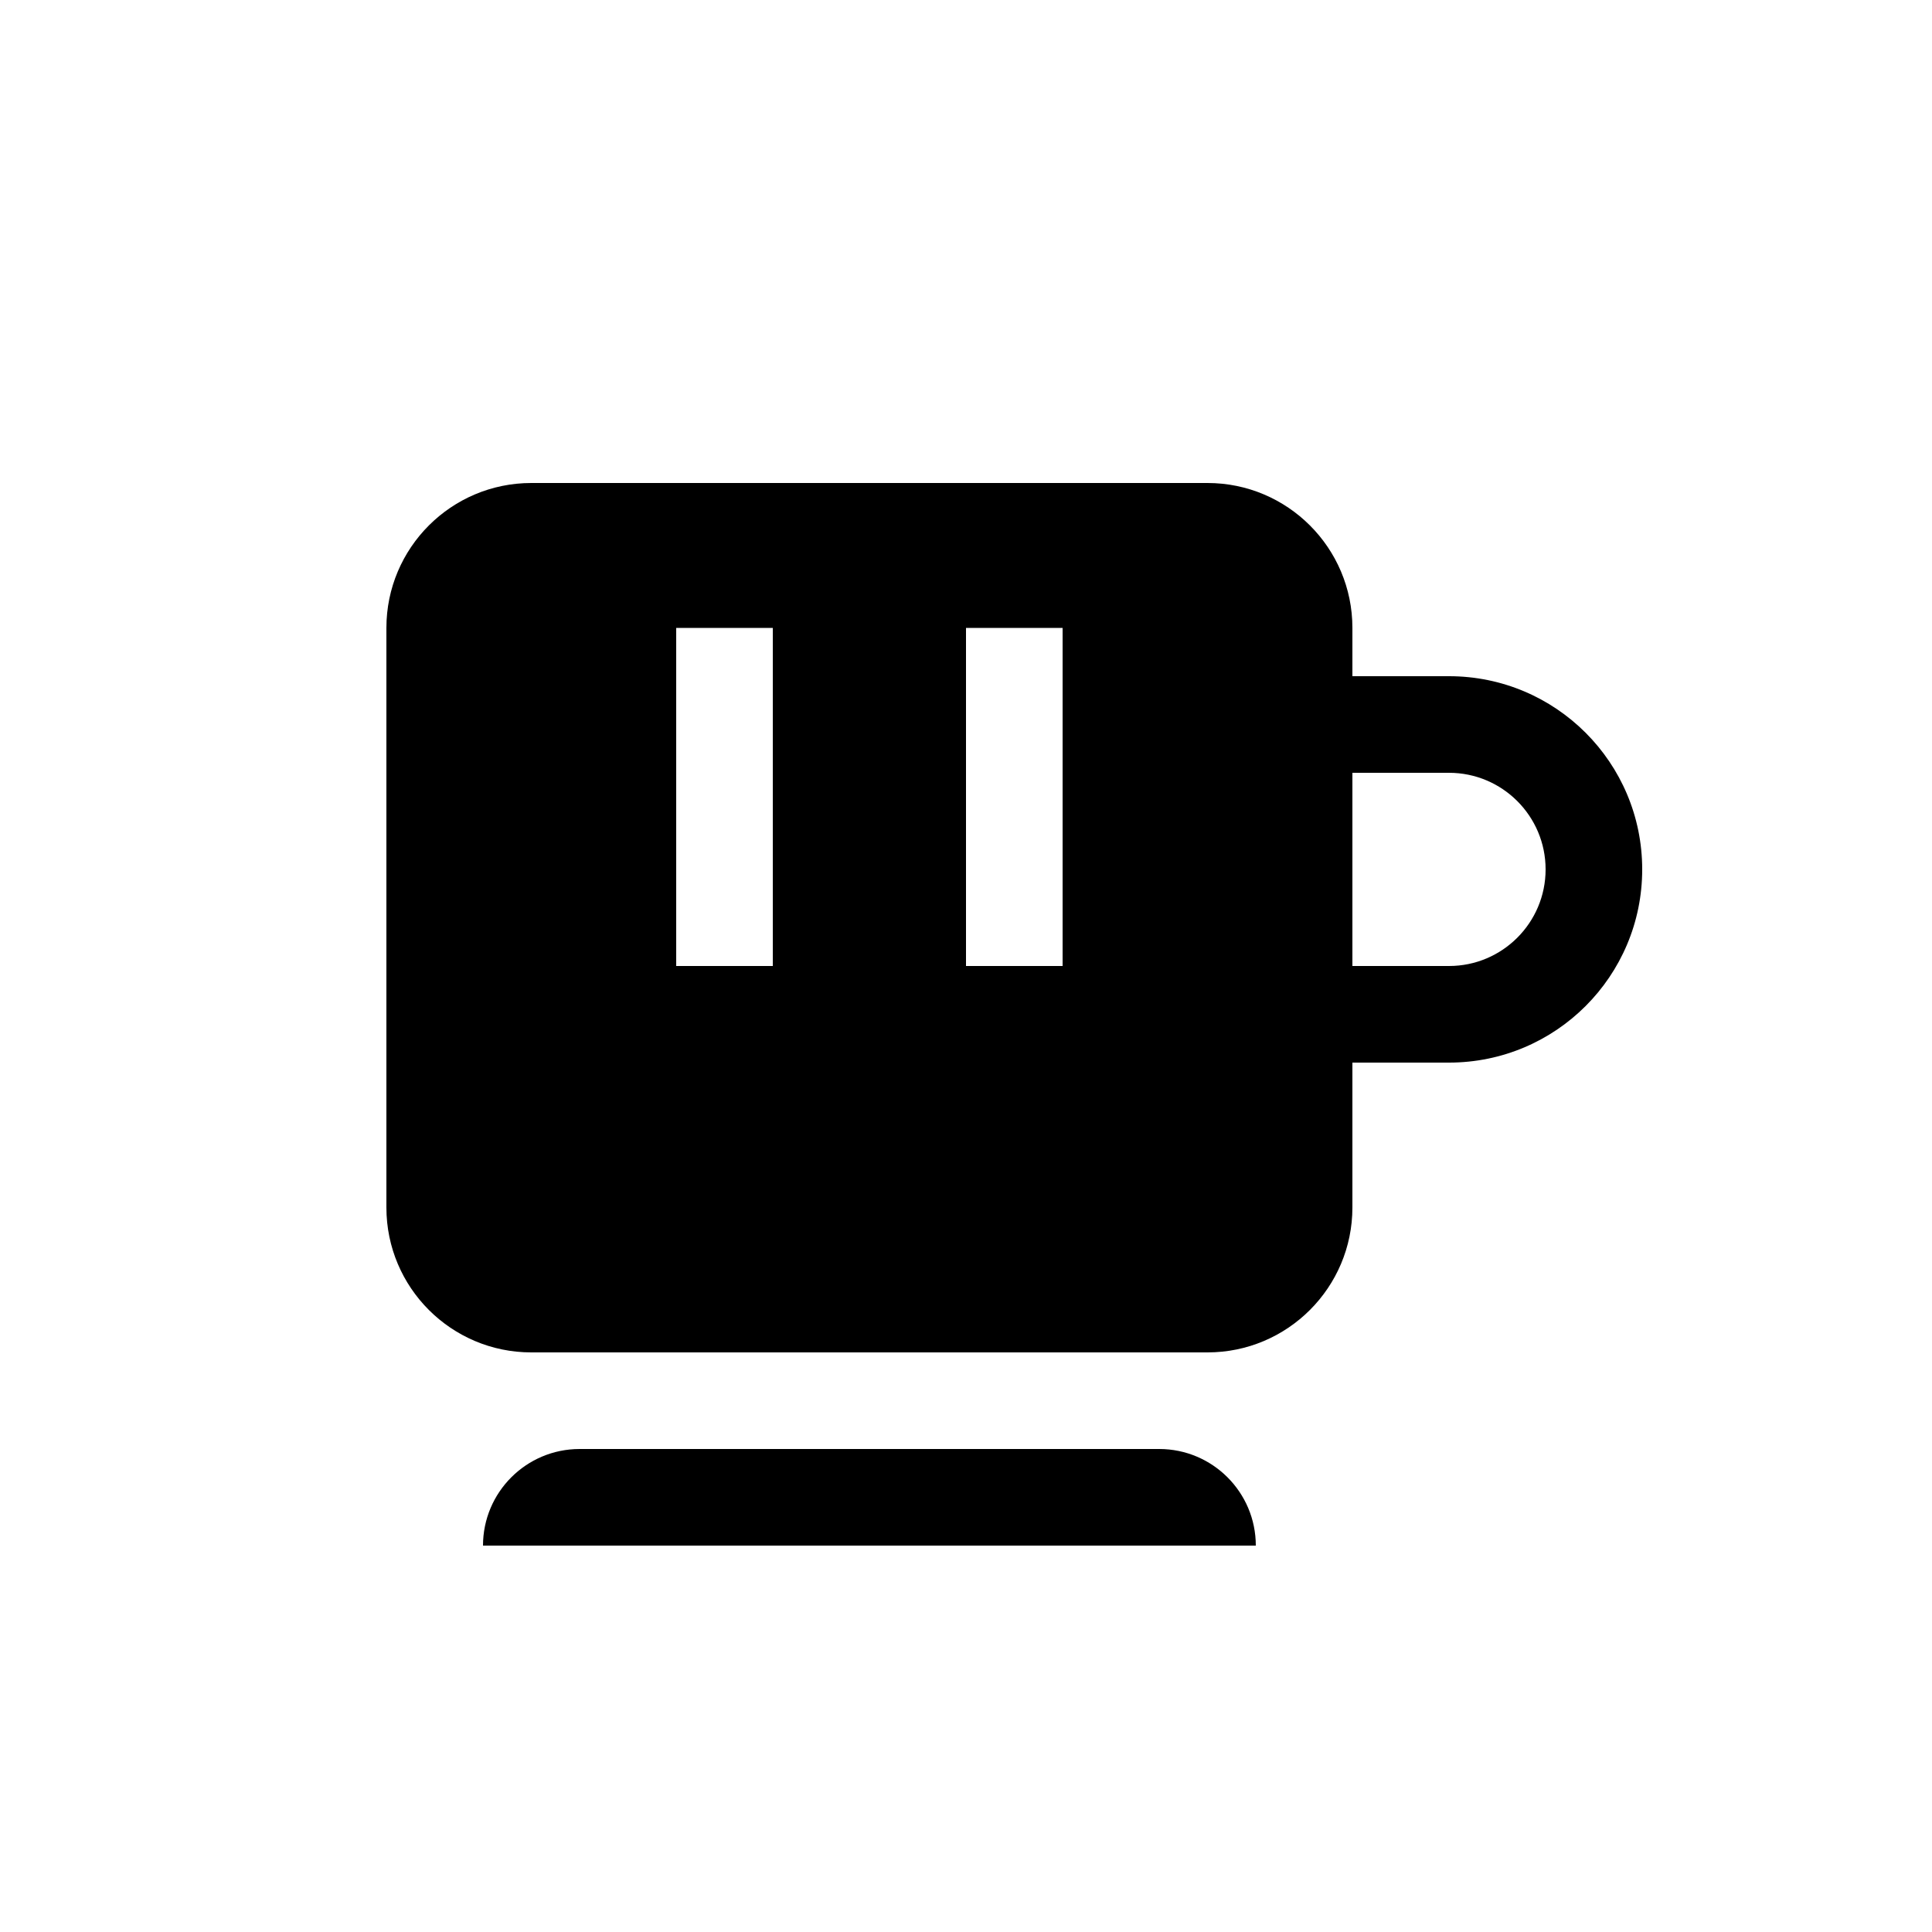
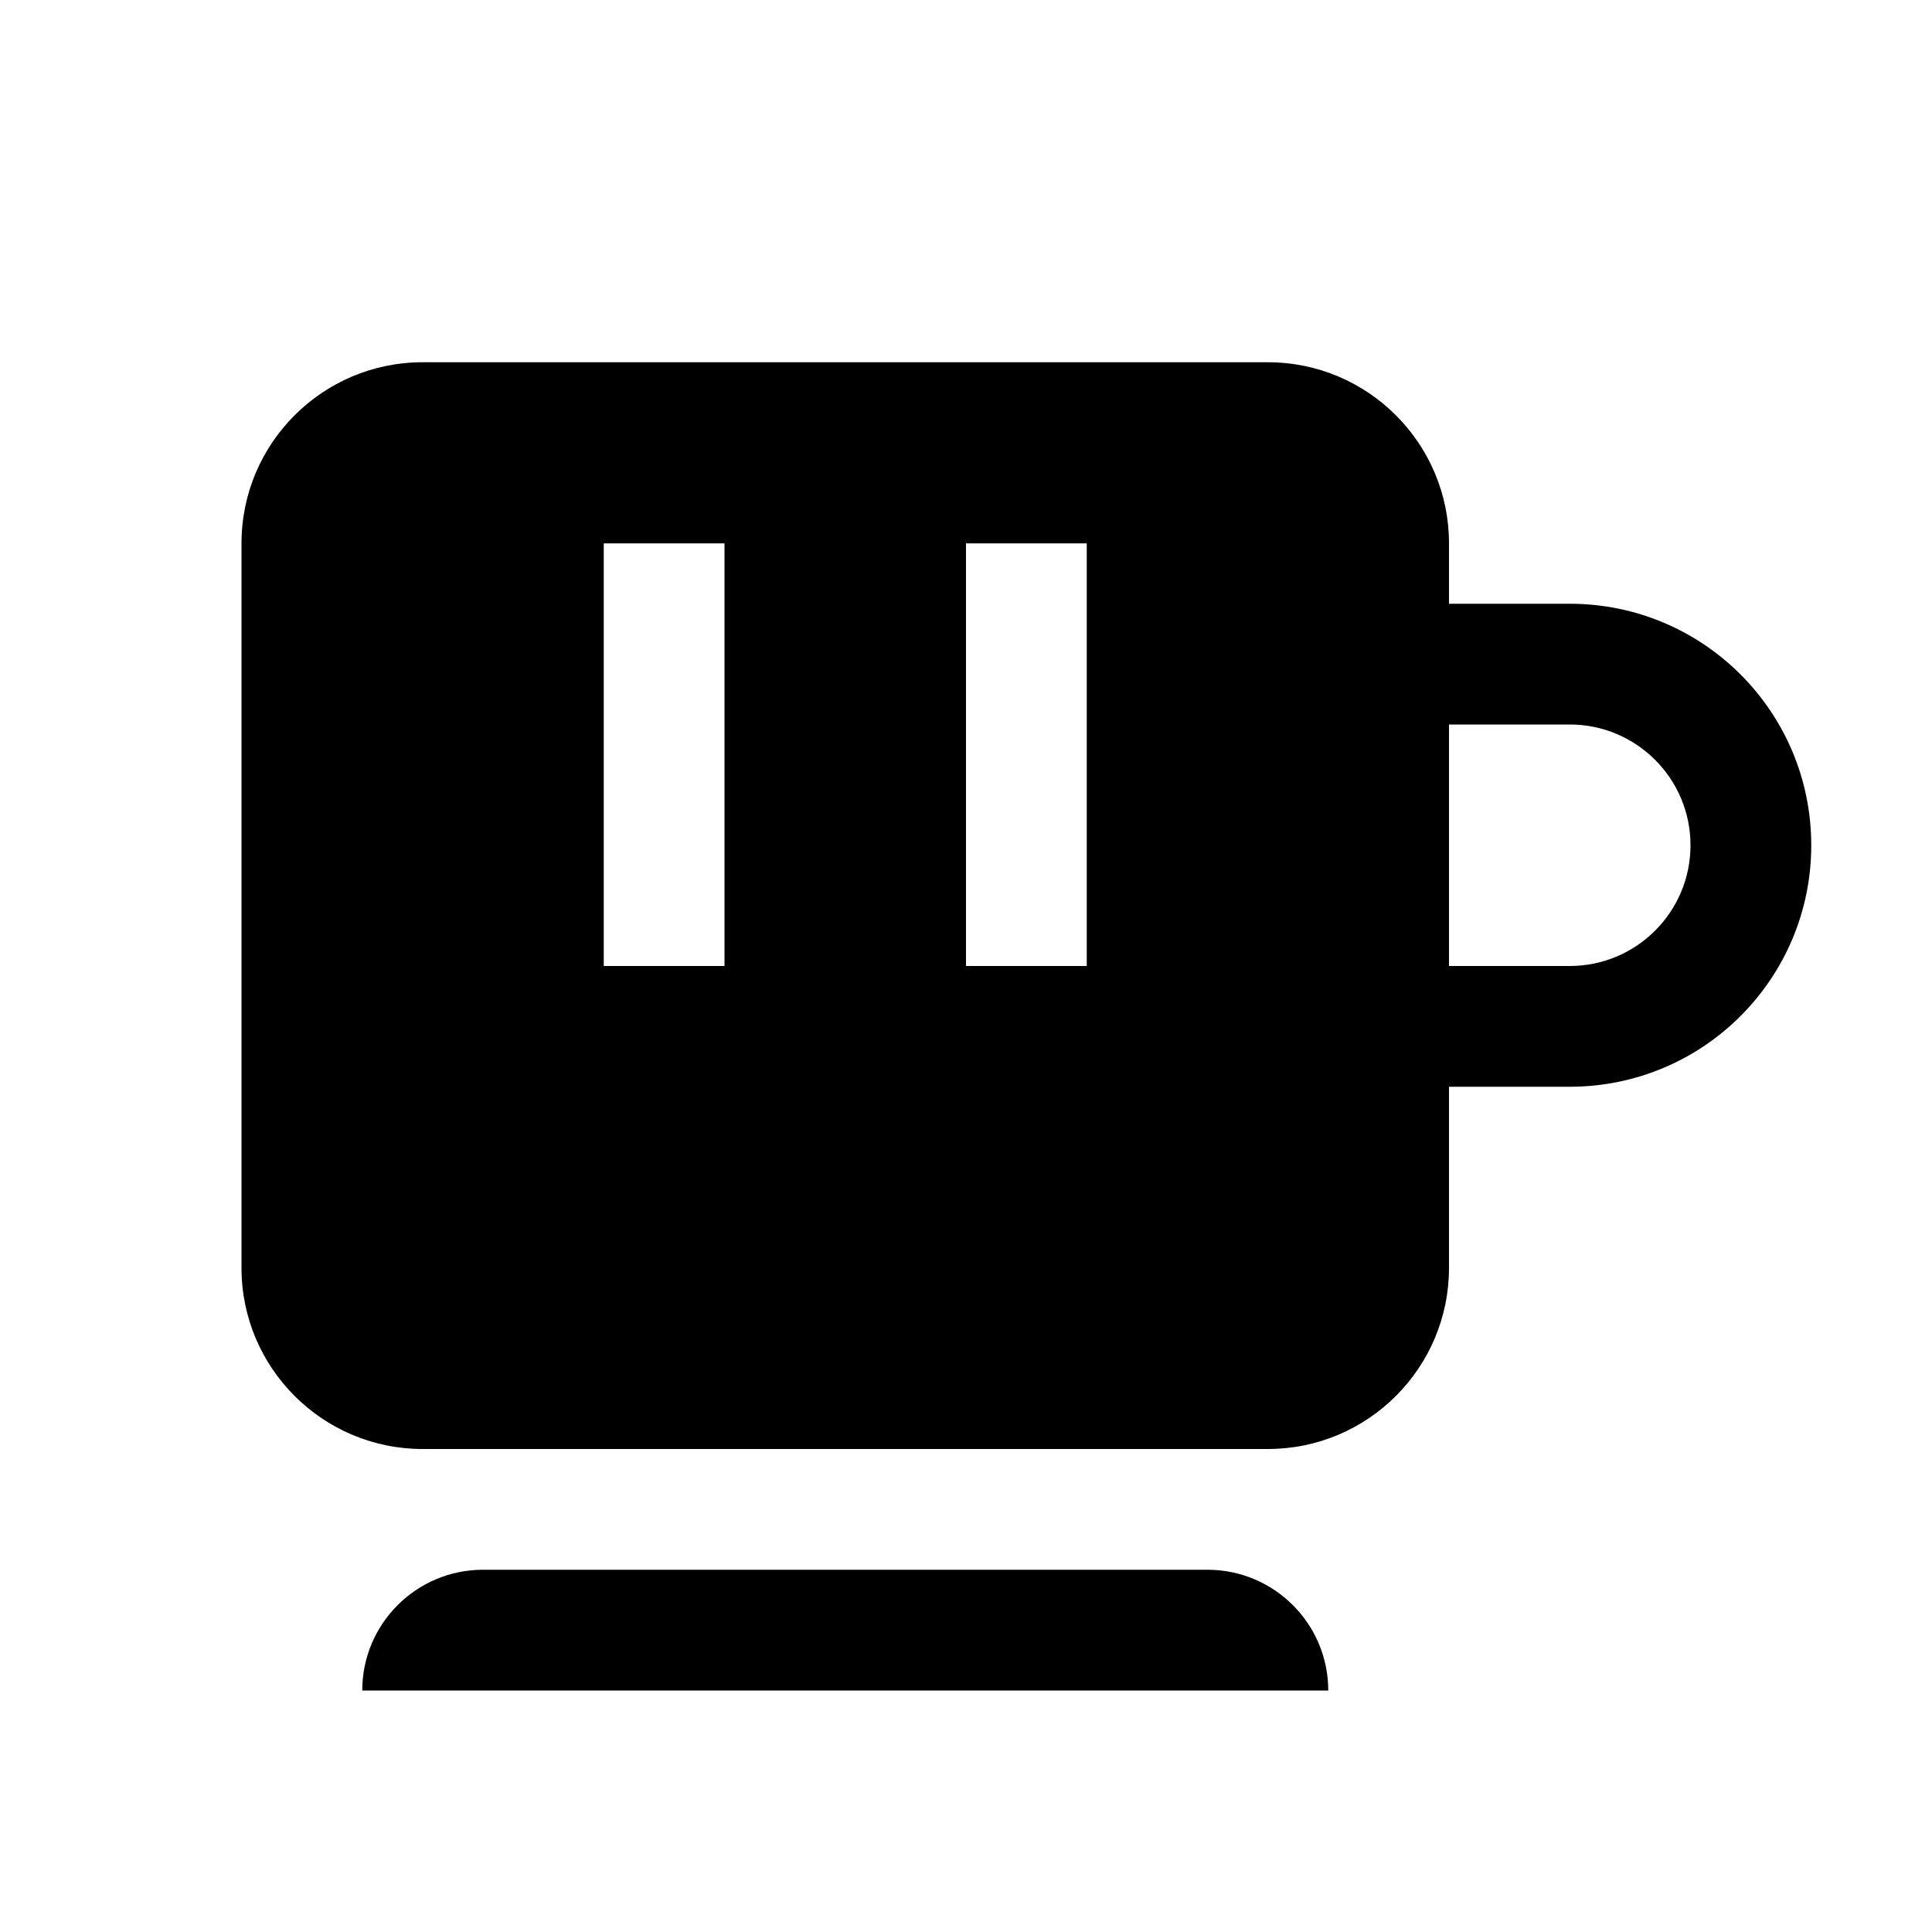
- <svg xmlns="http://www.w3.org/2000/svg" width="16" height="16" viewBox="-2 -2 20 20" version="1.1">
+ <svg xmlns="http://www.w3.org/2000/svg" width="16" height="16" version="1.1">
  <path style="fill: currentColor;" d="M3.5,12C2.672,12 2,11.328 2,10.5L2,4.5C2,3.672 2.672,3 3.5,3L10.5,3C11.328,3 12,3.672 12,4.5L12,5L13,5C14.105,5 15,5.895 15,7C15,8.105 14.105,9 13,9L12,9L12,10.5C12,11.328 11.328,12 10.5,12L3.5,12ZM13,6L12,6L12,8L13,8C13.552,8 14,7.552 14,7C14,6.448 13.552,6 13,6ZM4,13L10,13C10.552,13 11,13.448 11,14L3,14C3,13.448 3.448,13 4,13ZM5,4.5L5,8L6,8L6,4.5L5,4.5ZM8,4.5L8,8L9,8L9,4.5L8,4.5Z" />
</svg>
